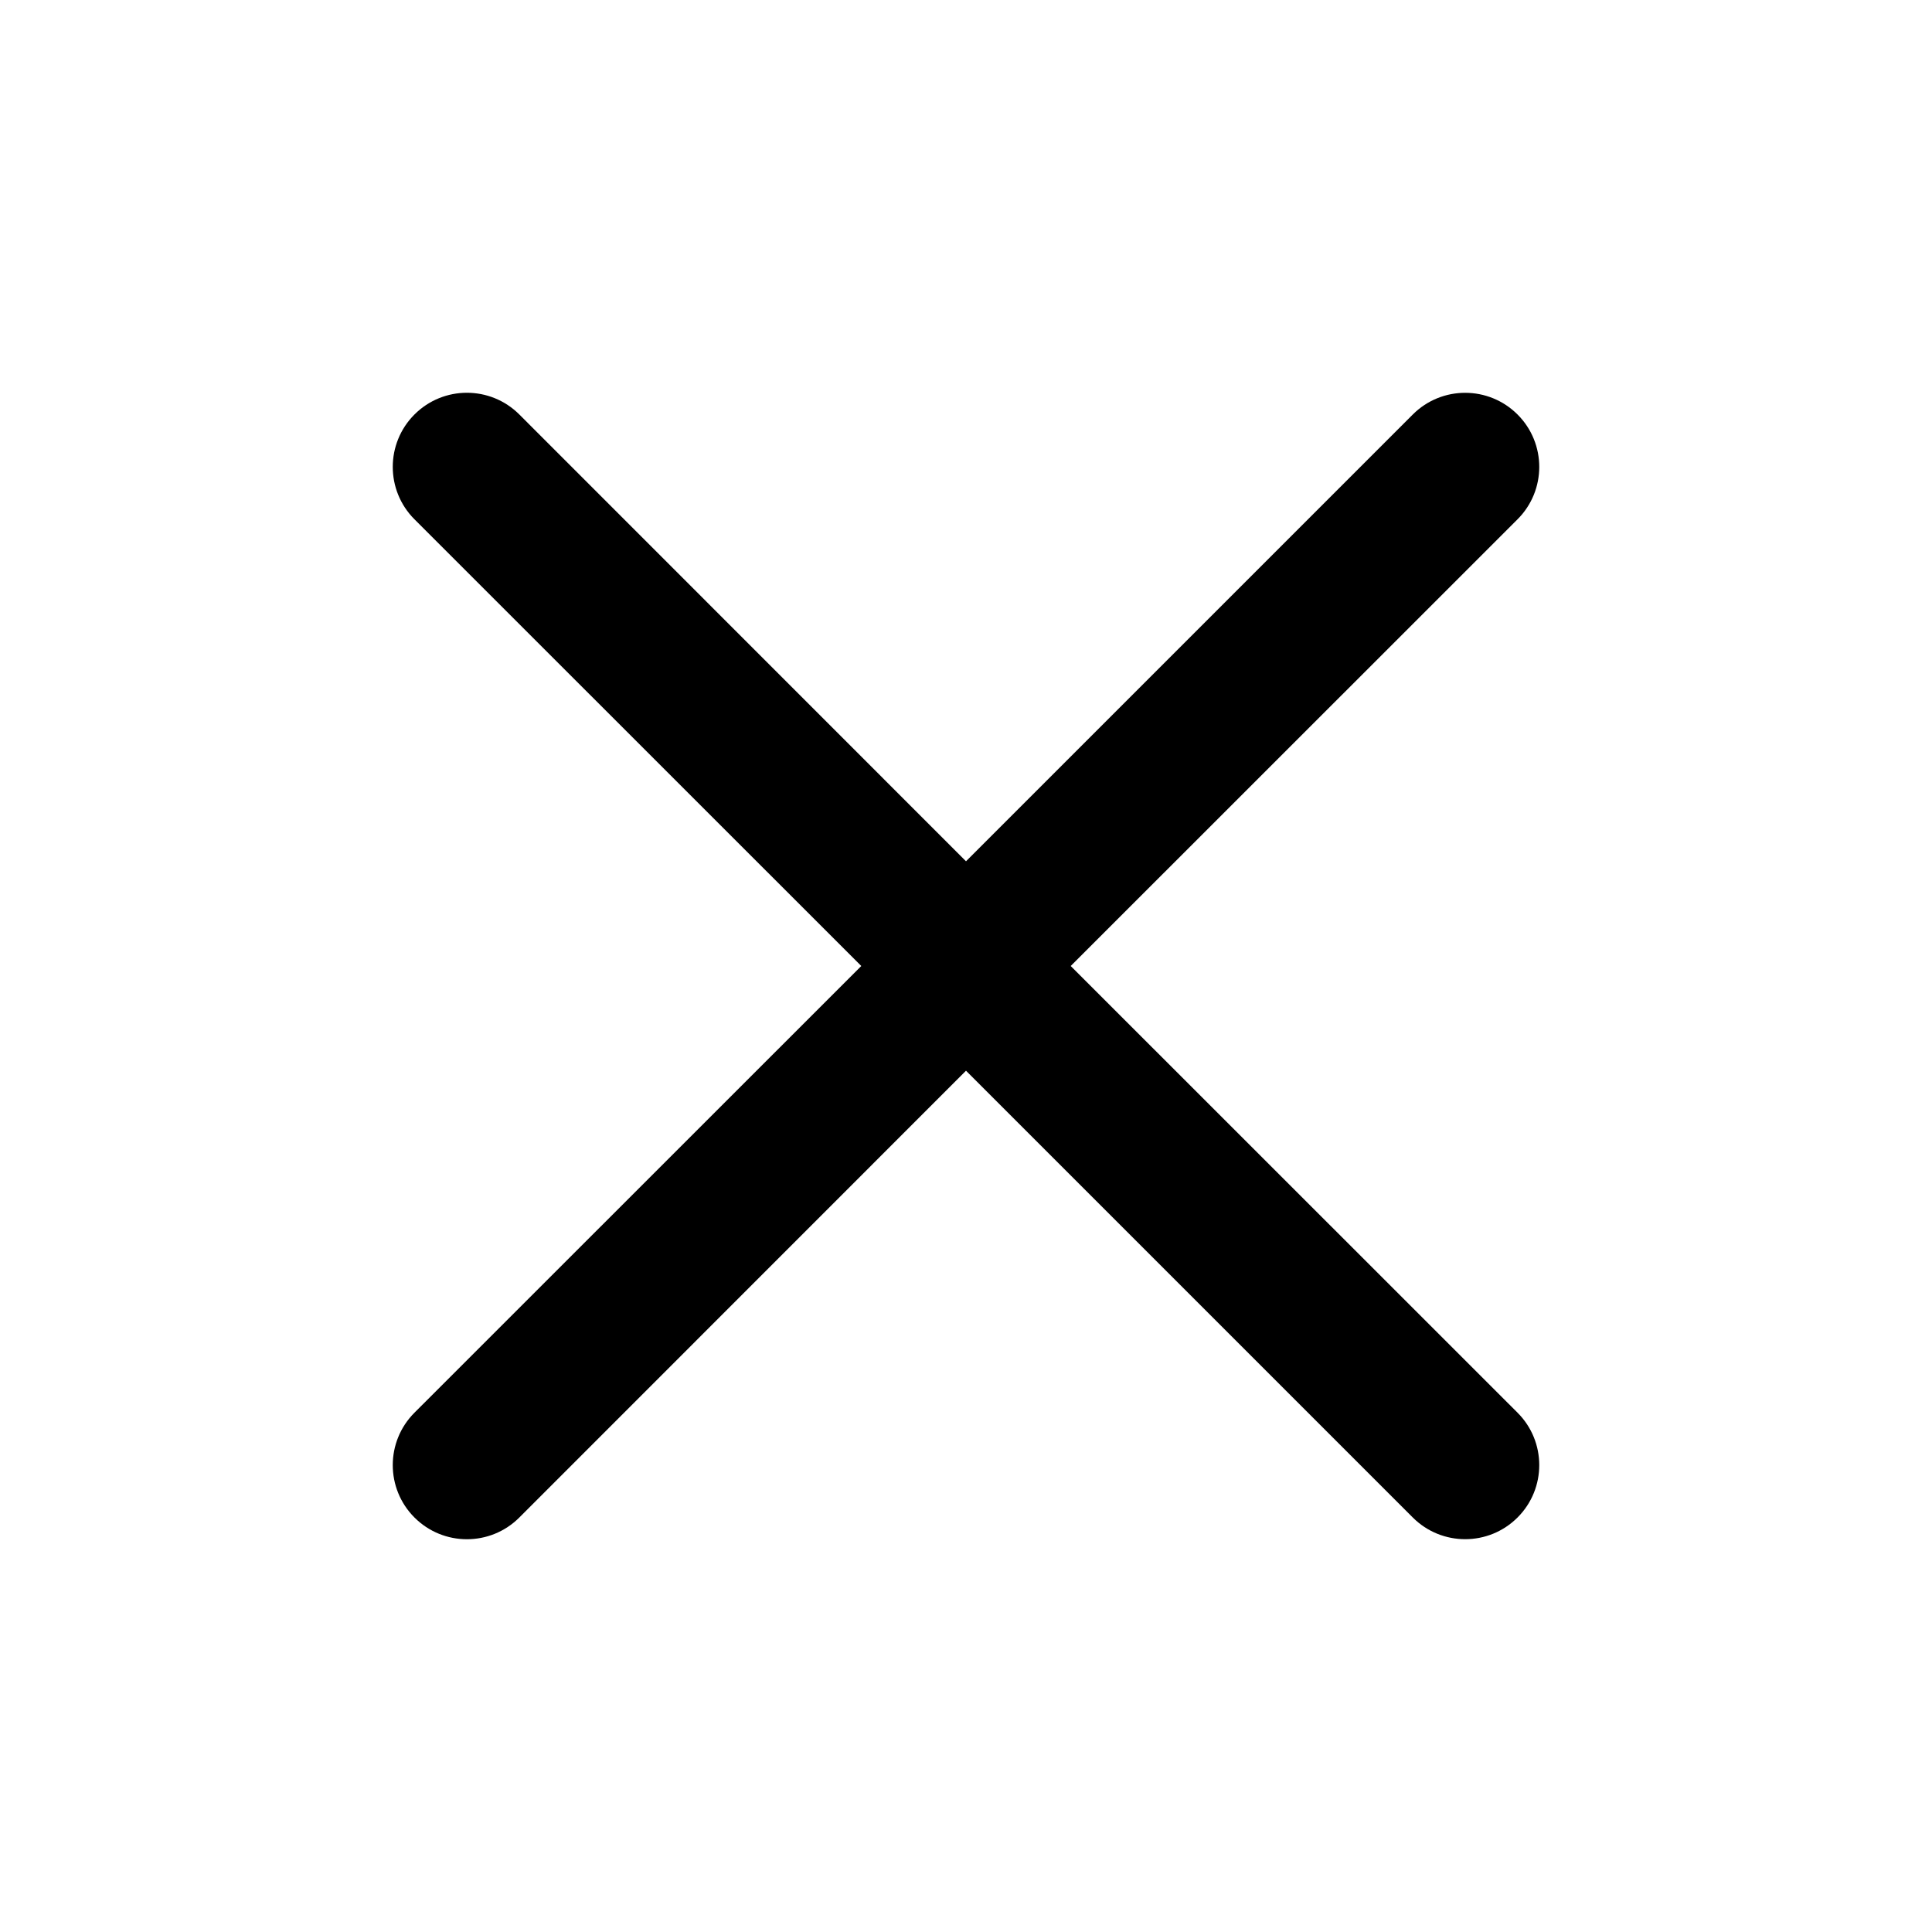
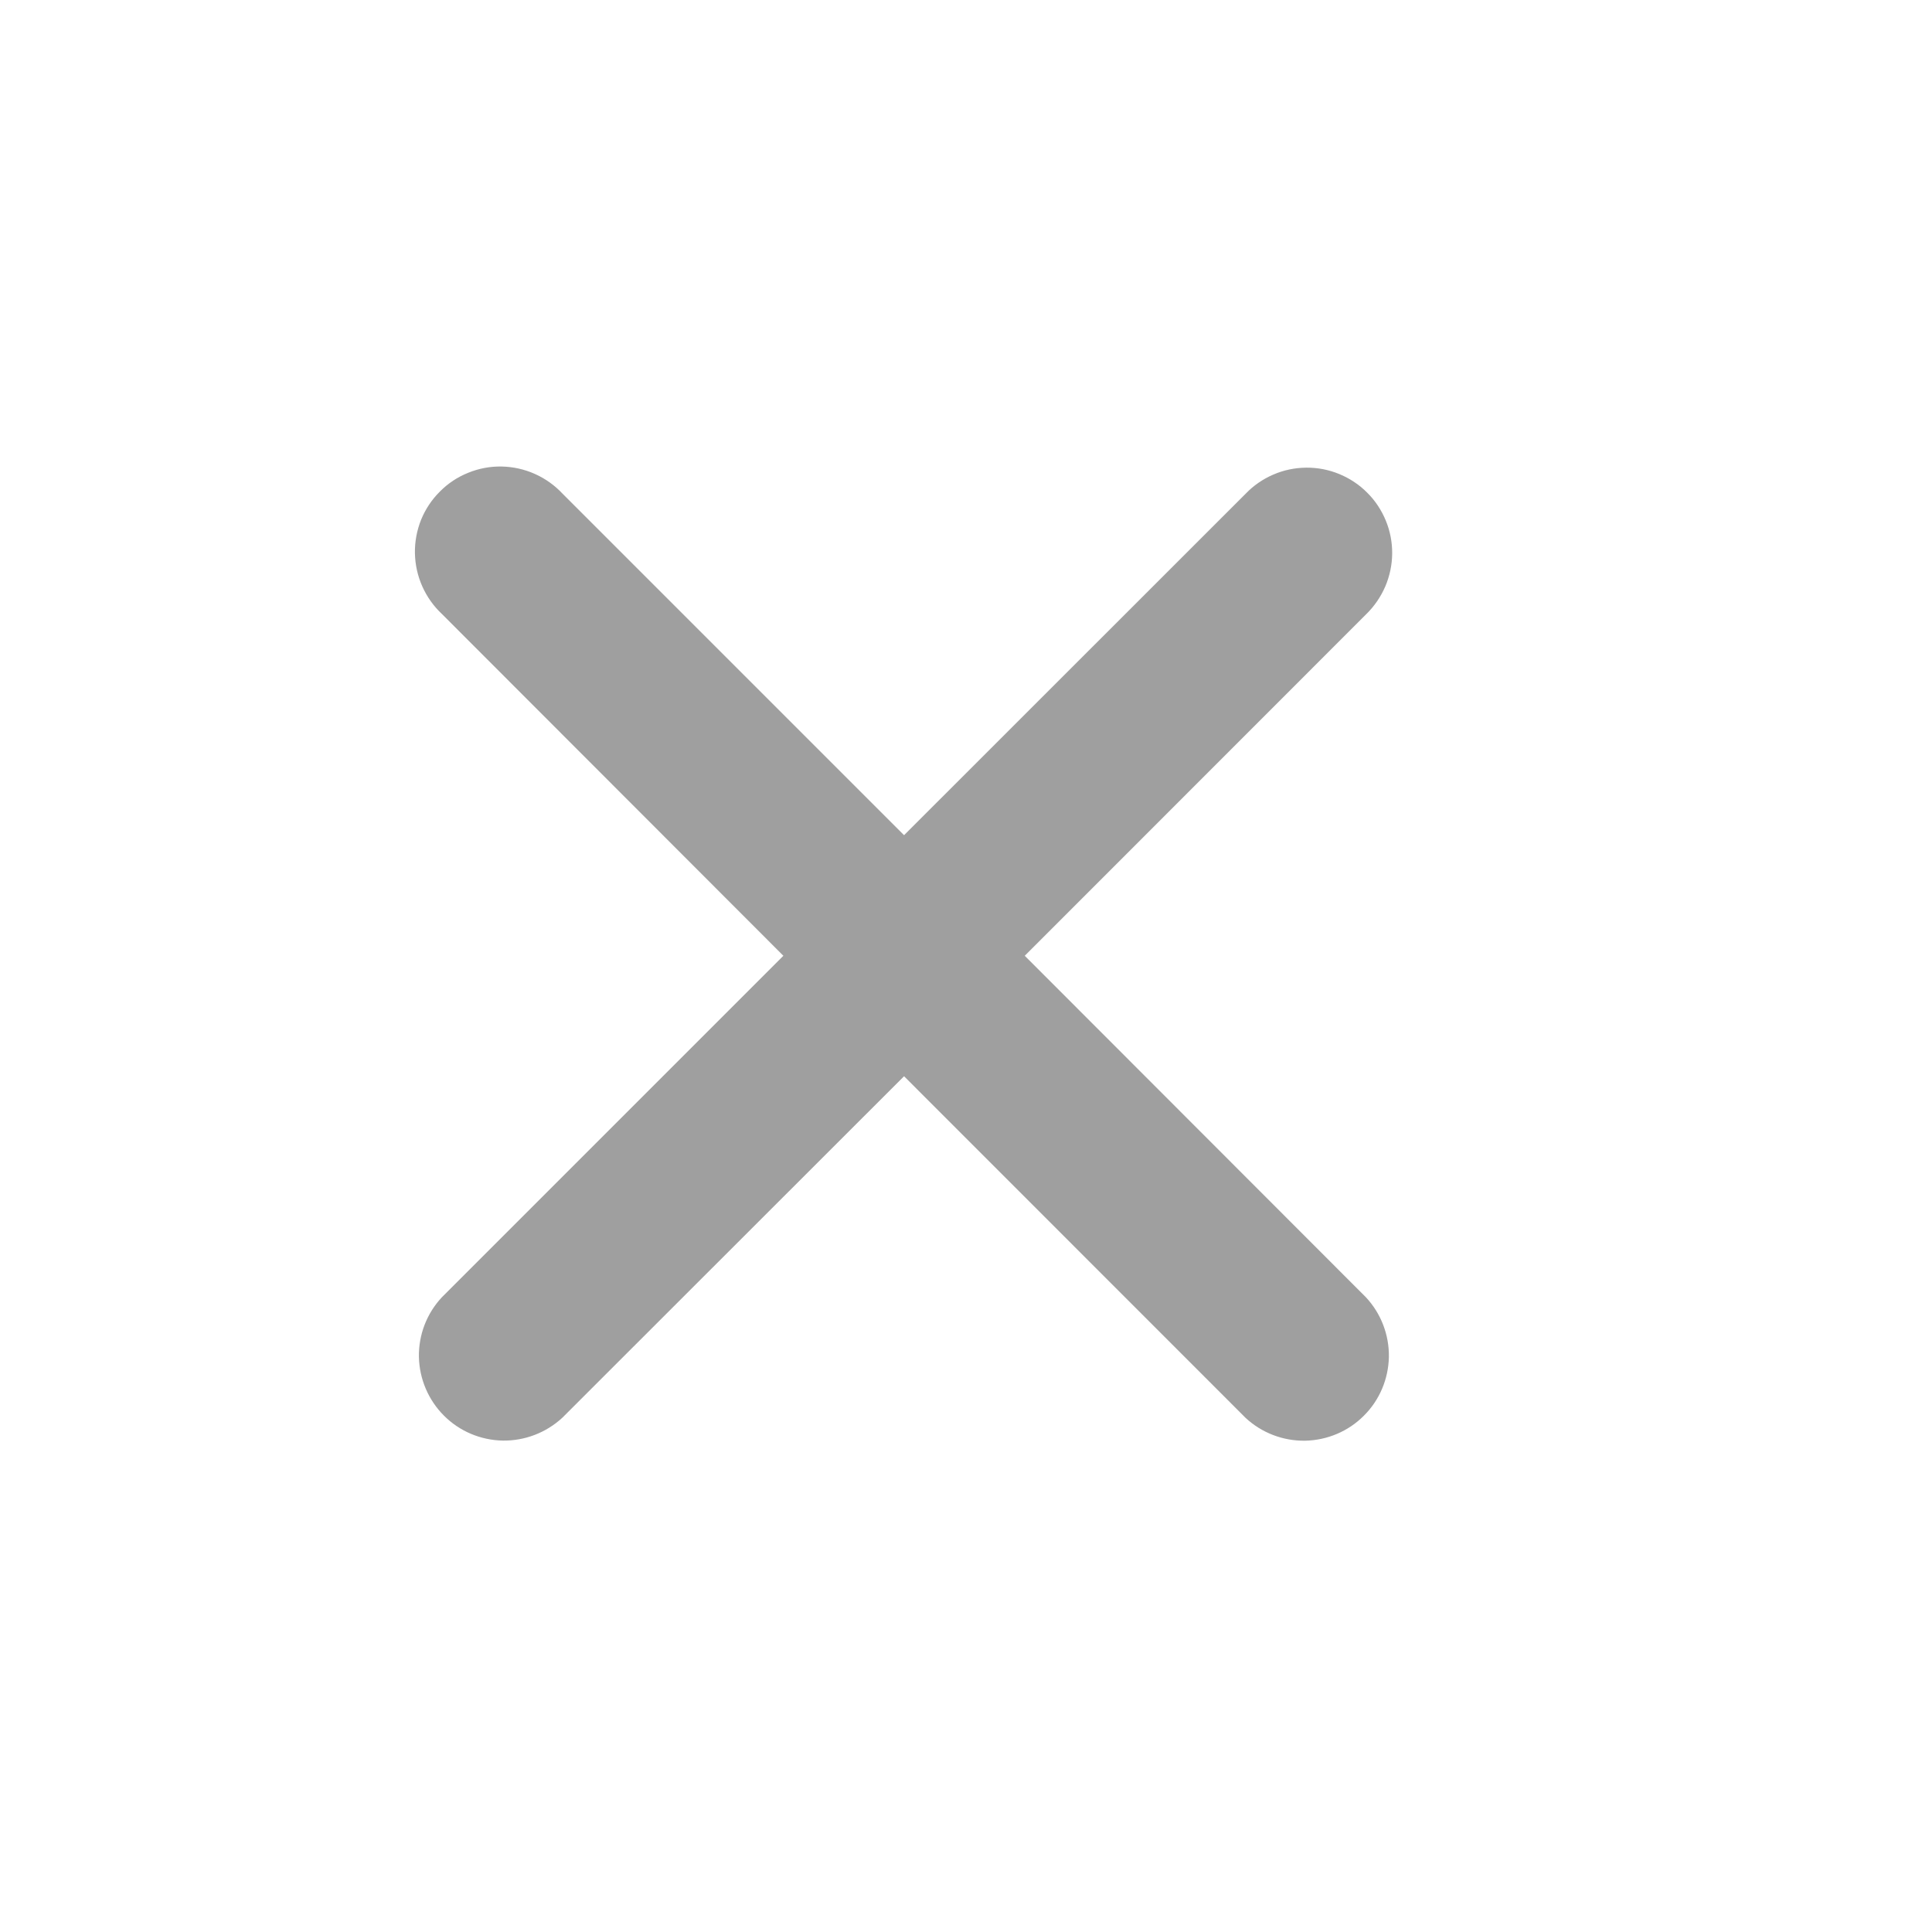
- <svg fill="none" viewBox="0 0 15 15" height="1em" width="1em">
-   <path fill="currentColor" fill-rule="evenodd" d="M11.782 4.032a.575.575 0 10-.813-.814L7.5 6.687 4.032 3.218a.575.575 0 00-.814.814L6.687 7.5l-3.469 3.468a.575.575 0 00.814.814L7.5 8.313l3.469 3.469a.575.575 0 00.813-.814L8.313 7.5l3.469-3.468z" clip-rule="evenodd" />
+ <svg xmlns="http://www.w3.org/2000/svg" width="17" height="17" viewBox="0 0 17 17" fill="none">
+   <path d="M12.021 5.405C12.092 5.336 12.149 5.253 12.189 5.161C12.228 5.07 12.249 4.971 12.25 4.872C12.251 4.772 12.232 4.673 12.194 4.581C12.156 4.489 12.101 4.405 12.03 4.335C11.96 4.264 11.876 4.209 11.784 4.171C11.692 4.133 11.593 4.114 11.494 4.115C11.394 4.116 11.296 4.136 11.204 4.176C11.113 4.215 11.03 4.272 10.961 4.344L7.955 7.349L4.95 4.344C4.881 4.27 4.798 4.211 4.706 4.17C4.614 4.129 4.515 4.107 4.414 4.105C4.313 4.103 4.213 4.122 4.12 4.16C4.027 4.197 3.942 4.253 3.871 4.325C3.799 4.396 3.743 4.481 3.705 4.574C3.668 4.667 3.649 4.768 3.651 4.868C3.653 4.969 3.675 5.068 3.716 5.16C3.757 5.252 3.816 5.335 3.89 5.404L6.893 8.41L3.888 11.415C3.755 11.557 3.683 11.745 3.686 11.939C3.69 12.133 3.769 12.319 3.906 12.456C4.043 12.594 4.229 12.672 4.423 12.676C4.617 12.679 4.805 12.607 4.948 12.475L7.955 9.47L10.96 12.476C11.102 12.608 11.29 12.68 11.484 12.677C11.678 12.673 11.864 12.595 12.001 12.457C12.139 12.32 12.217 12.134 12.221 11.94C12.224 11.746 12.152 11.558 12.02 11.416L9.017 8.41L12.021 5.405Z" fill="#9F9F9F" />
</svg>
